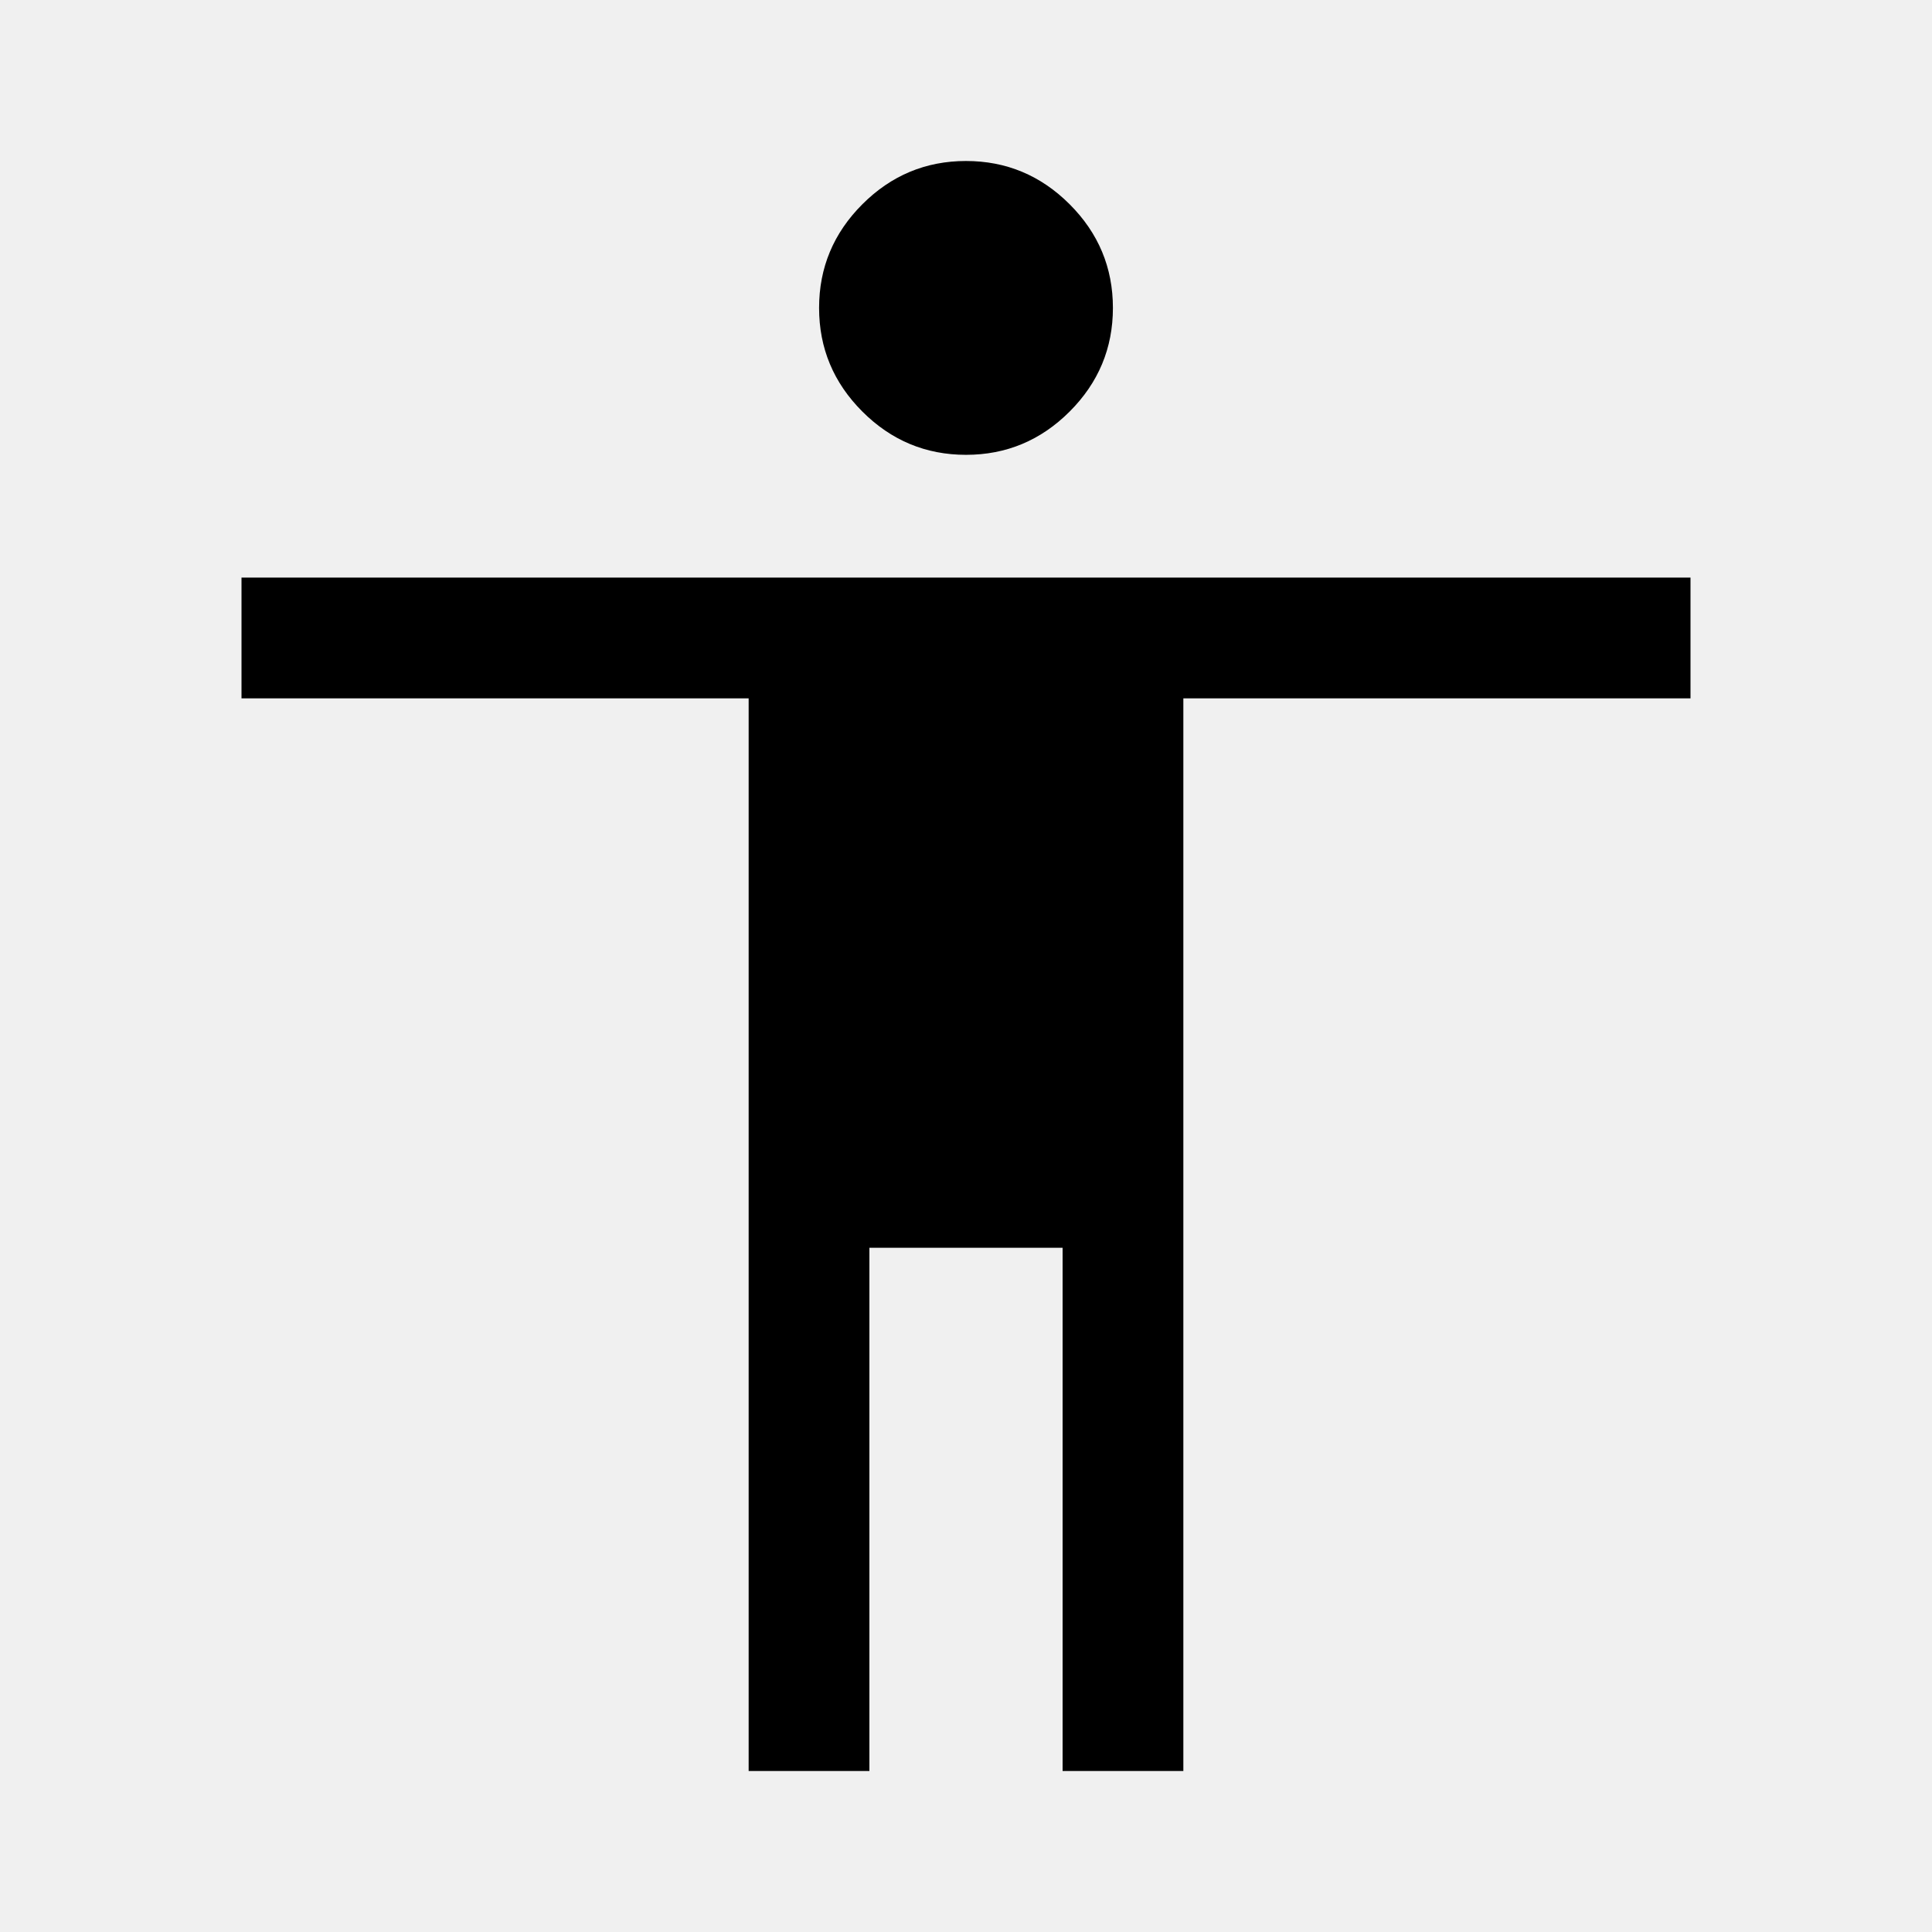
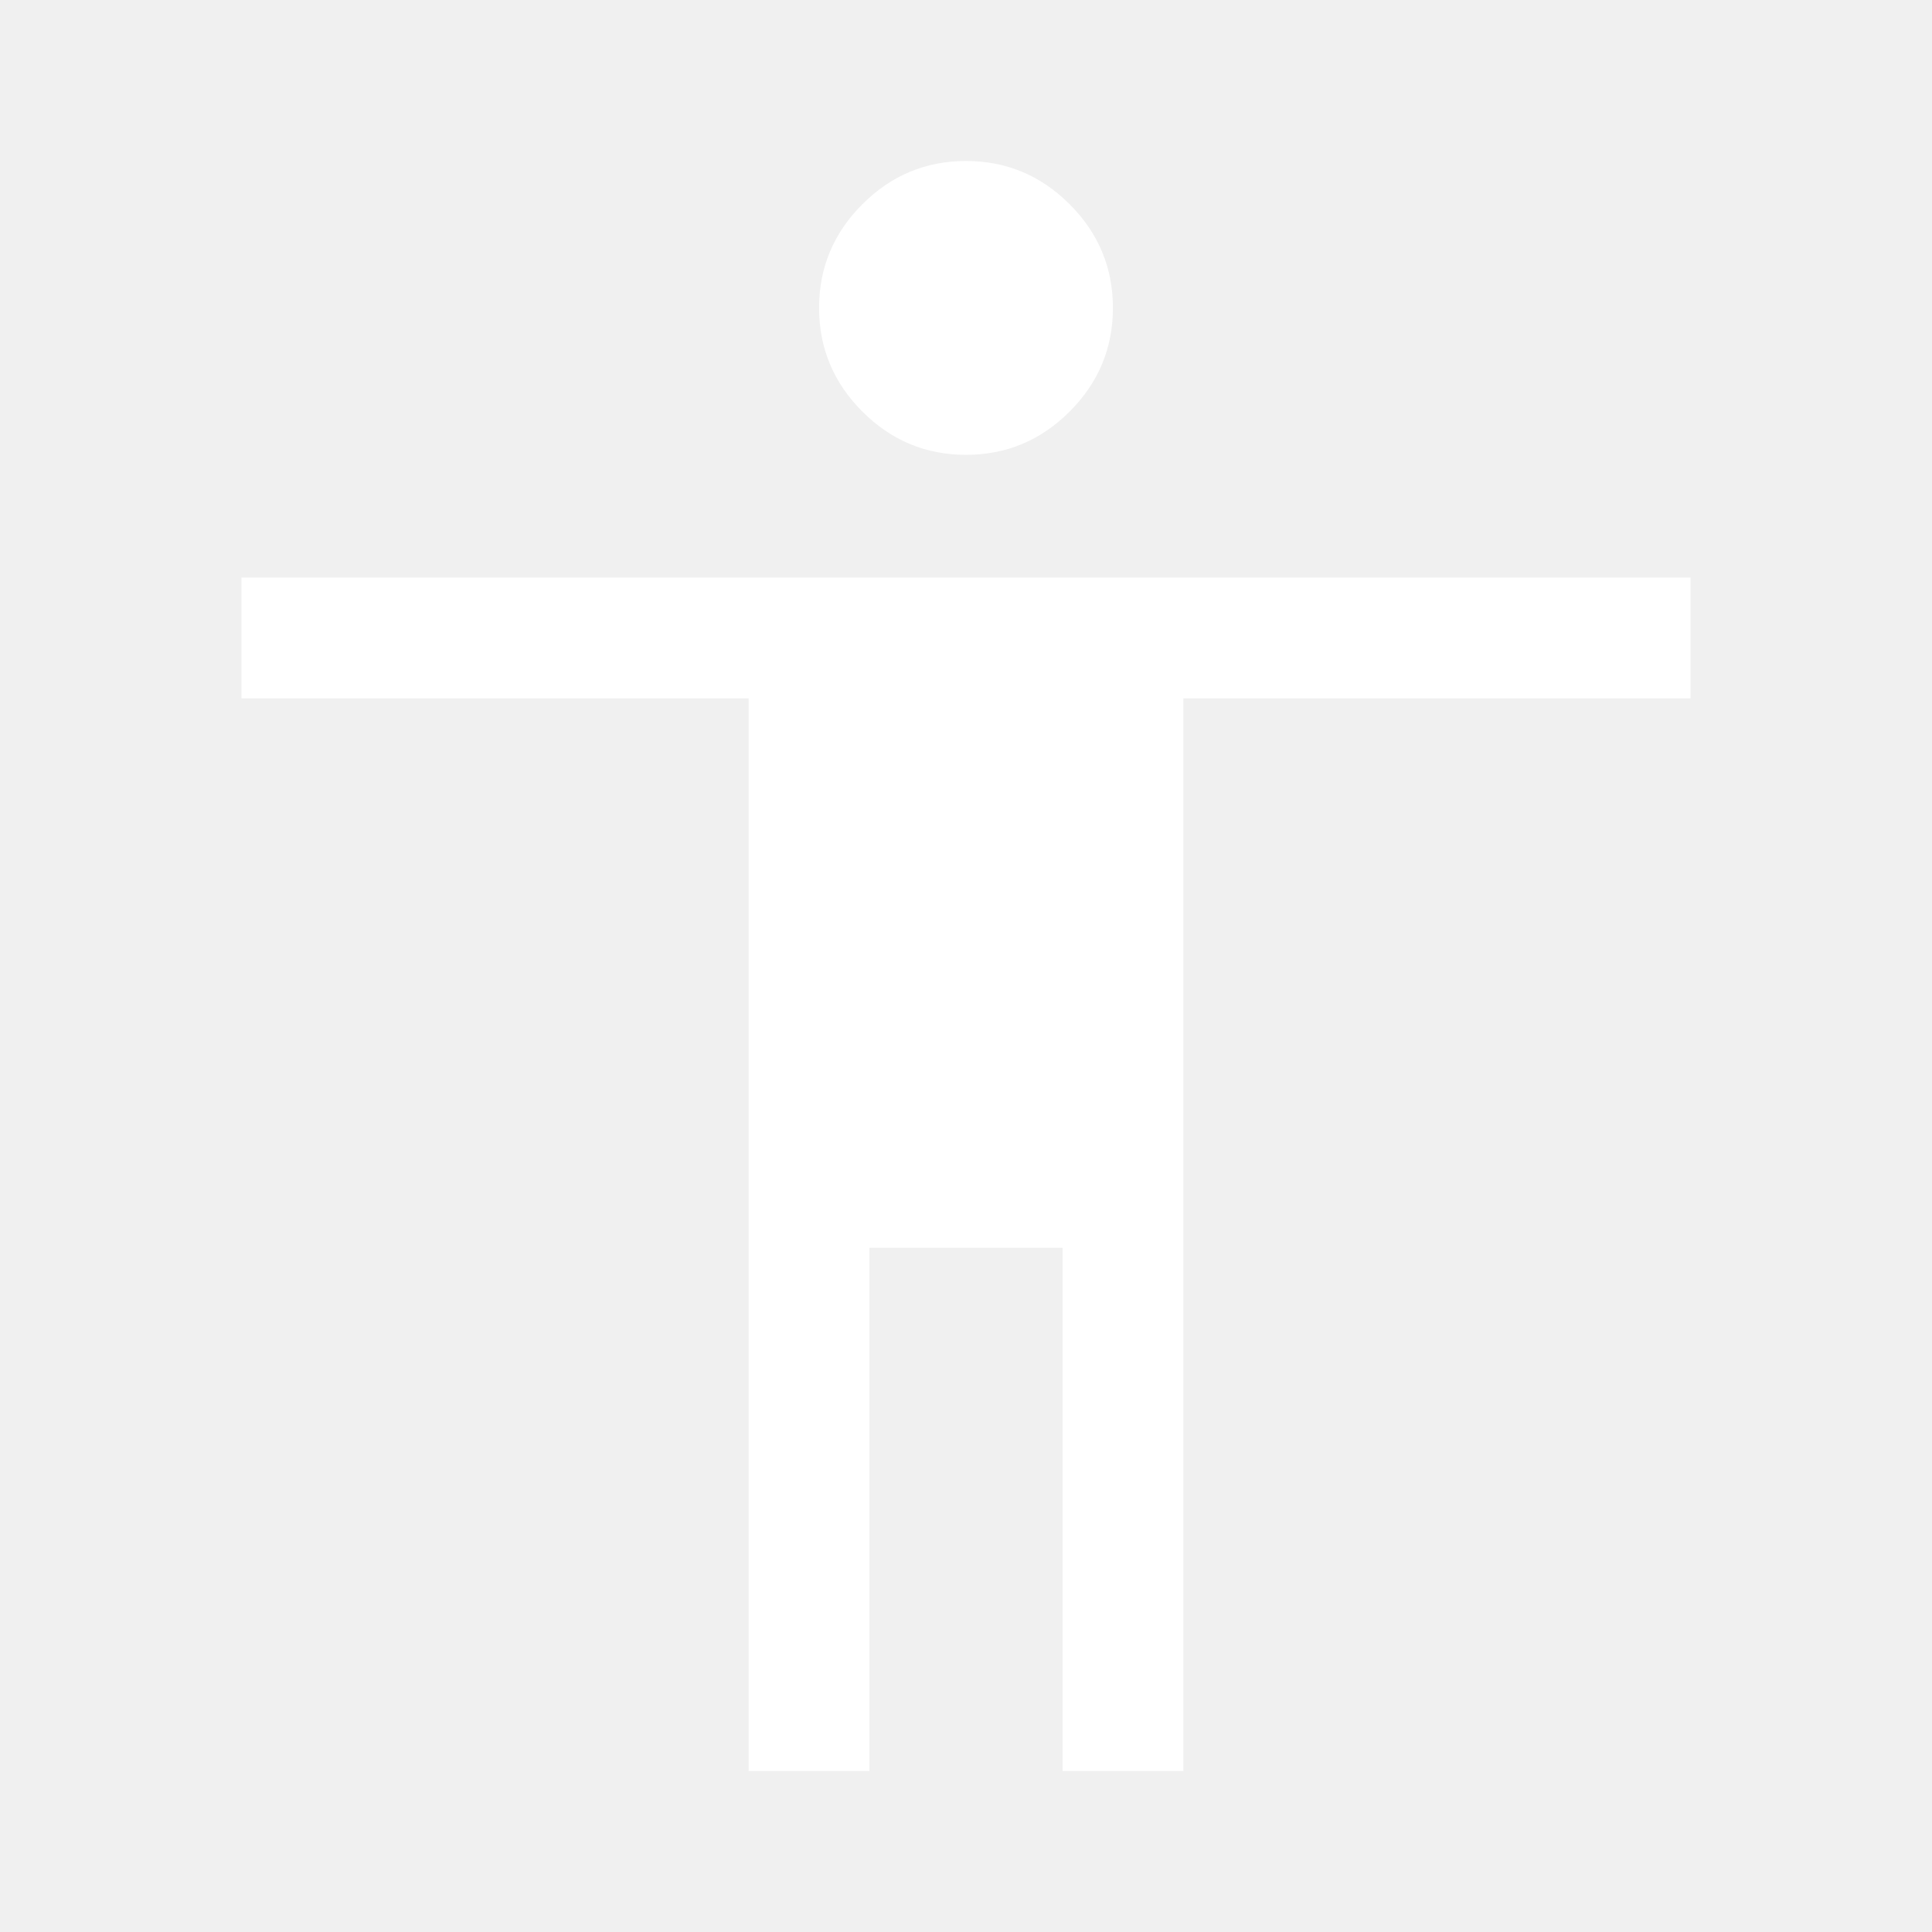
- <svg xmlns="http://www.w3.org/2000/svg" height="48" width="48">
+ <svg xmlns="http://www.w3.org/2000/svg" fill="white" height="48" width="48">
  <path d="M24 11.3q-1.5 0-2.575-1.075Q20.35 9.15 20.35 7.65q0-1.5 1.075-2.575Q22.5 4 24 4q1.5 0 2.575 1.075Q27.65 6.15 27.65 7.65q0 1.5-1.075 2.575Q25.5 11.3 24 11.3ZM18.6 44V17.35H6v-3h36v3H29.4V44h-3V31h-4.8v13Z" />
</svg>
